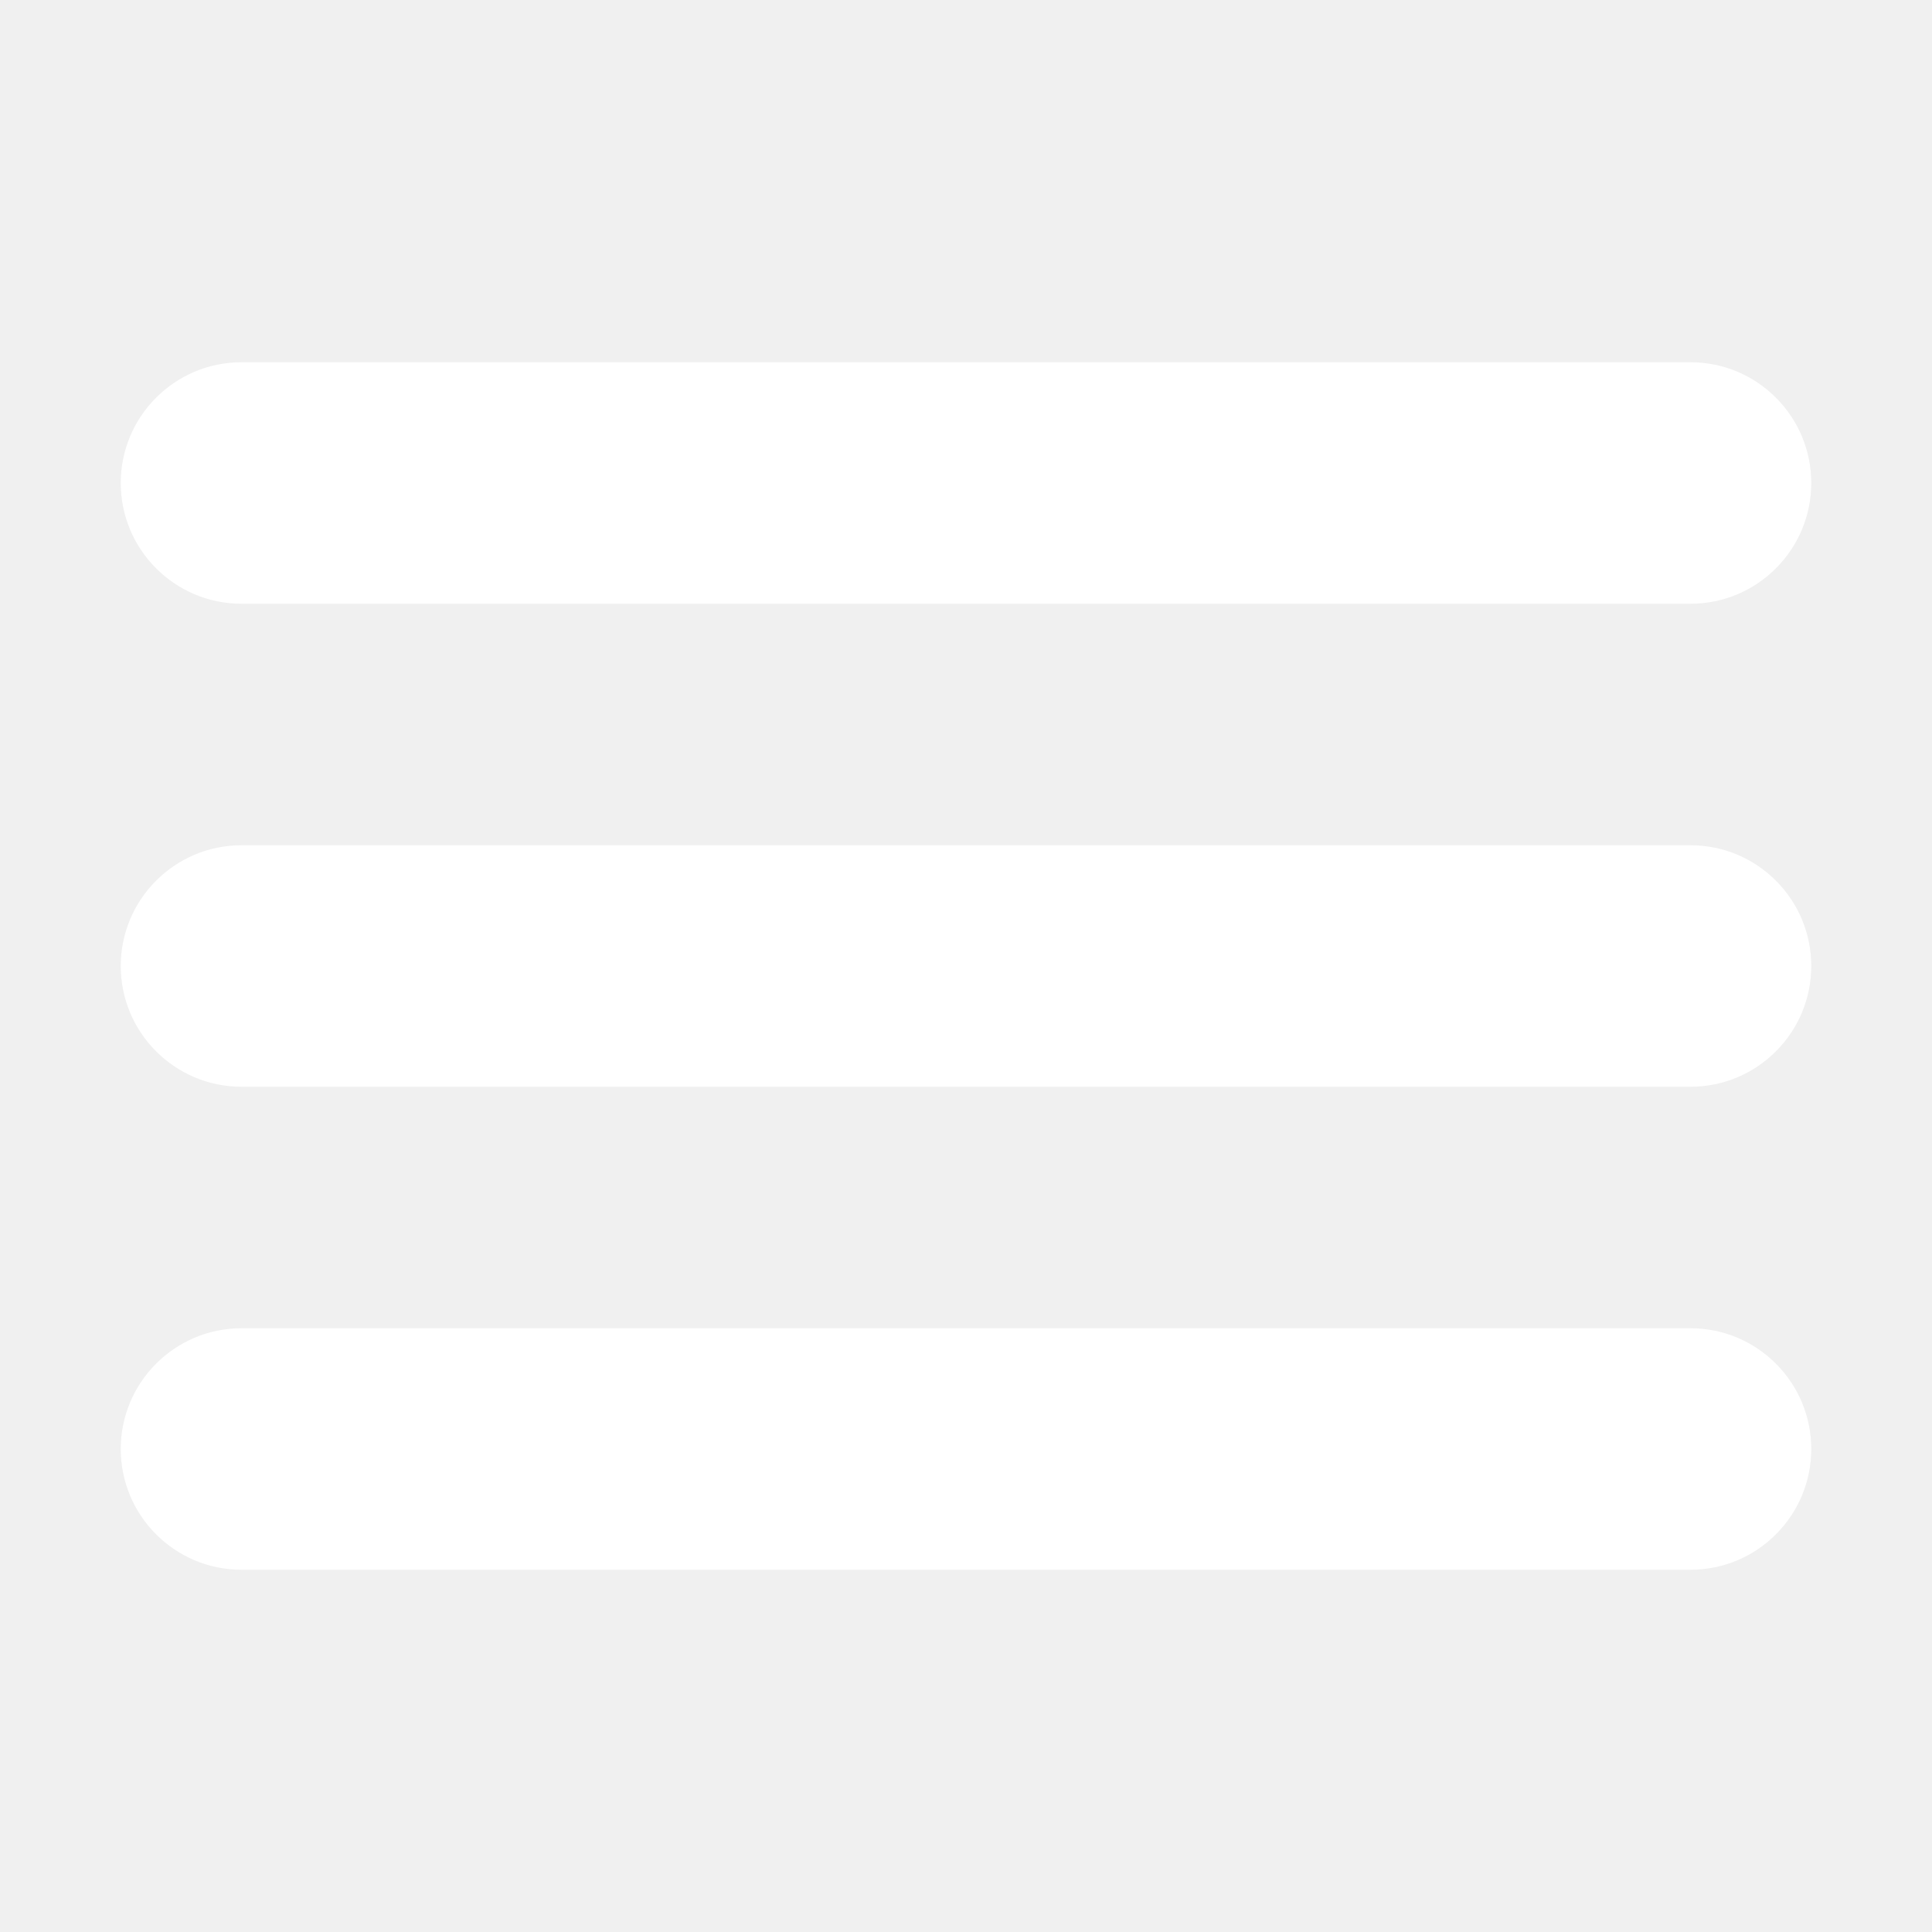
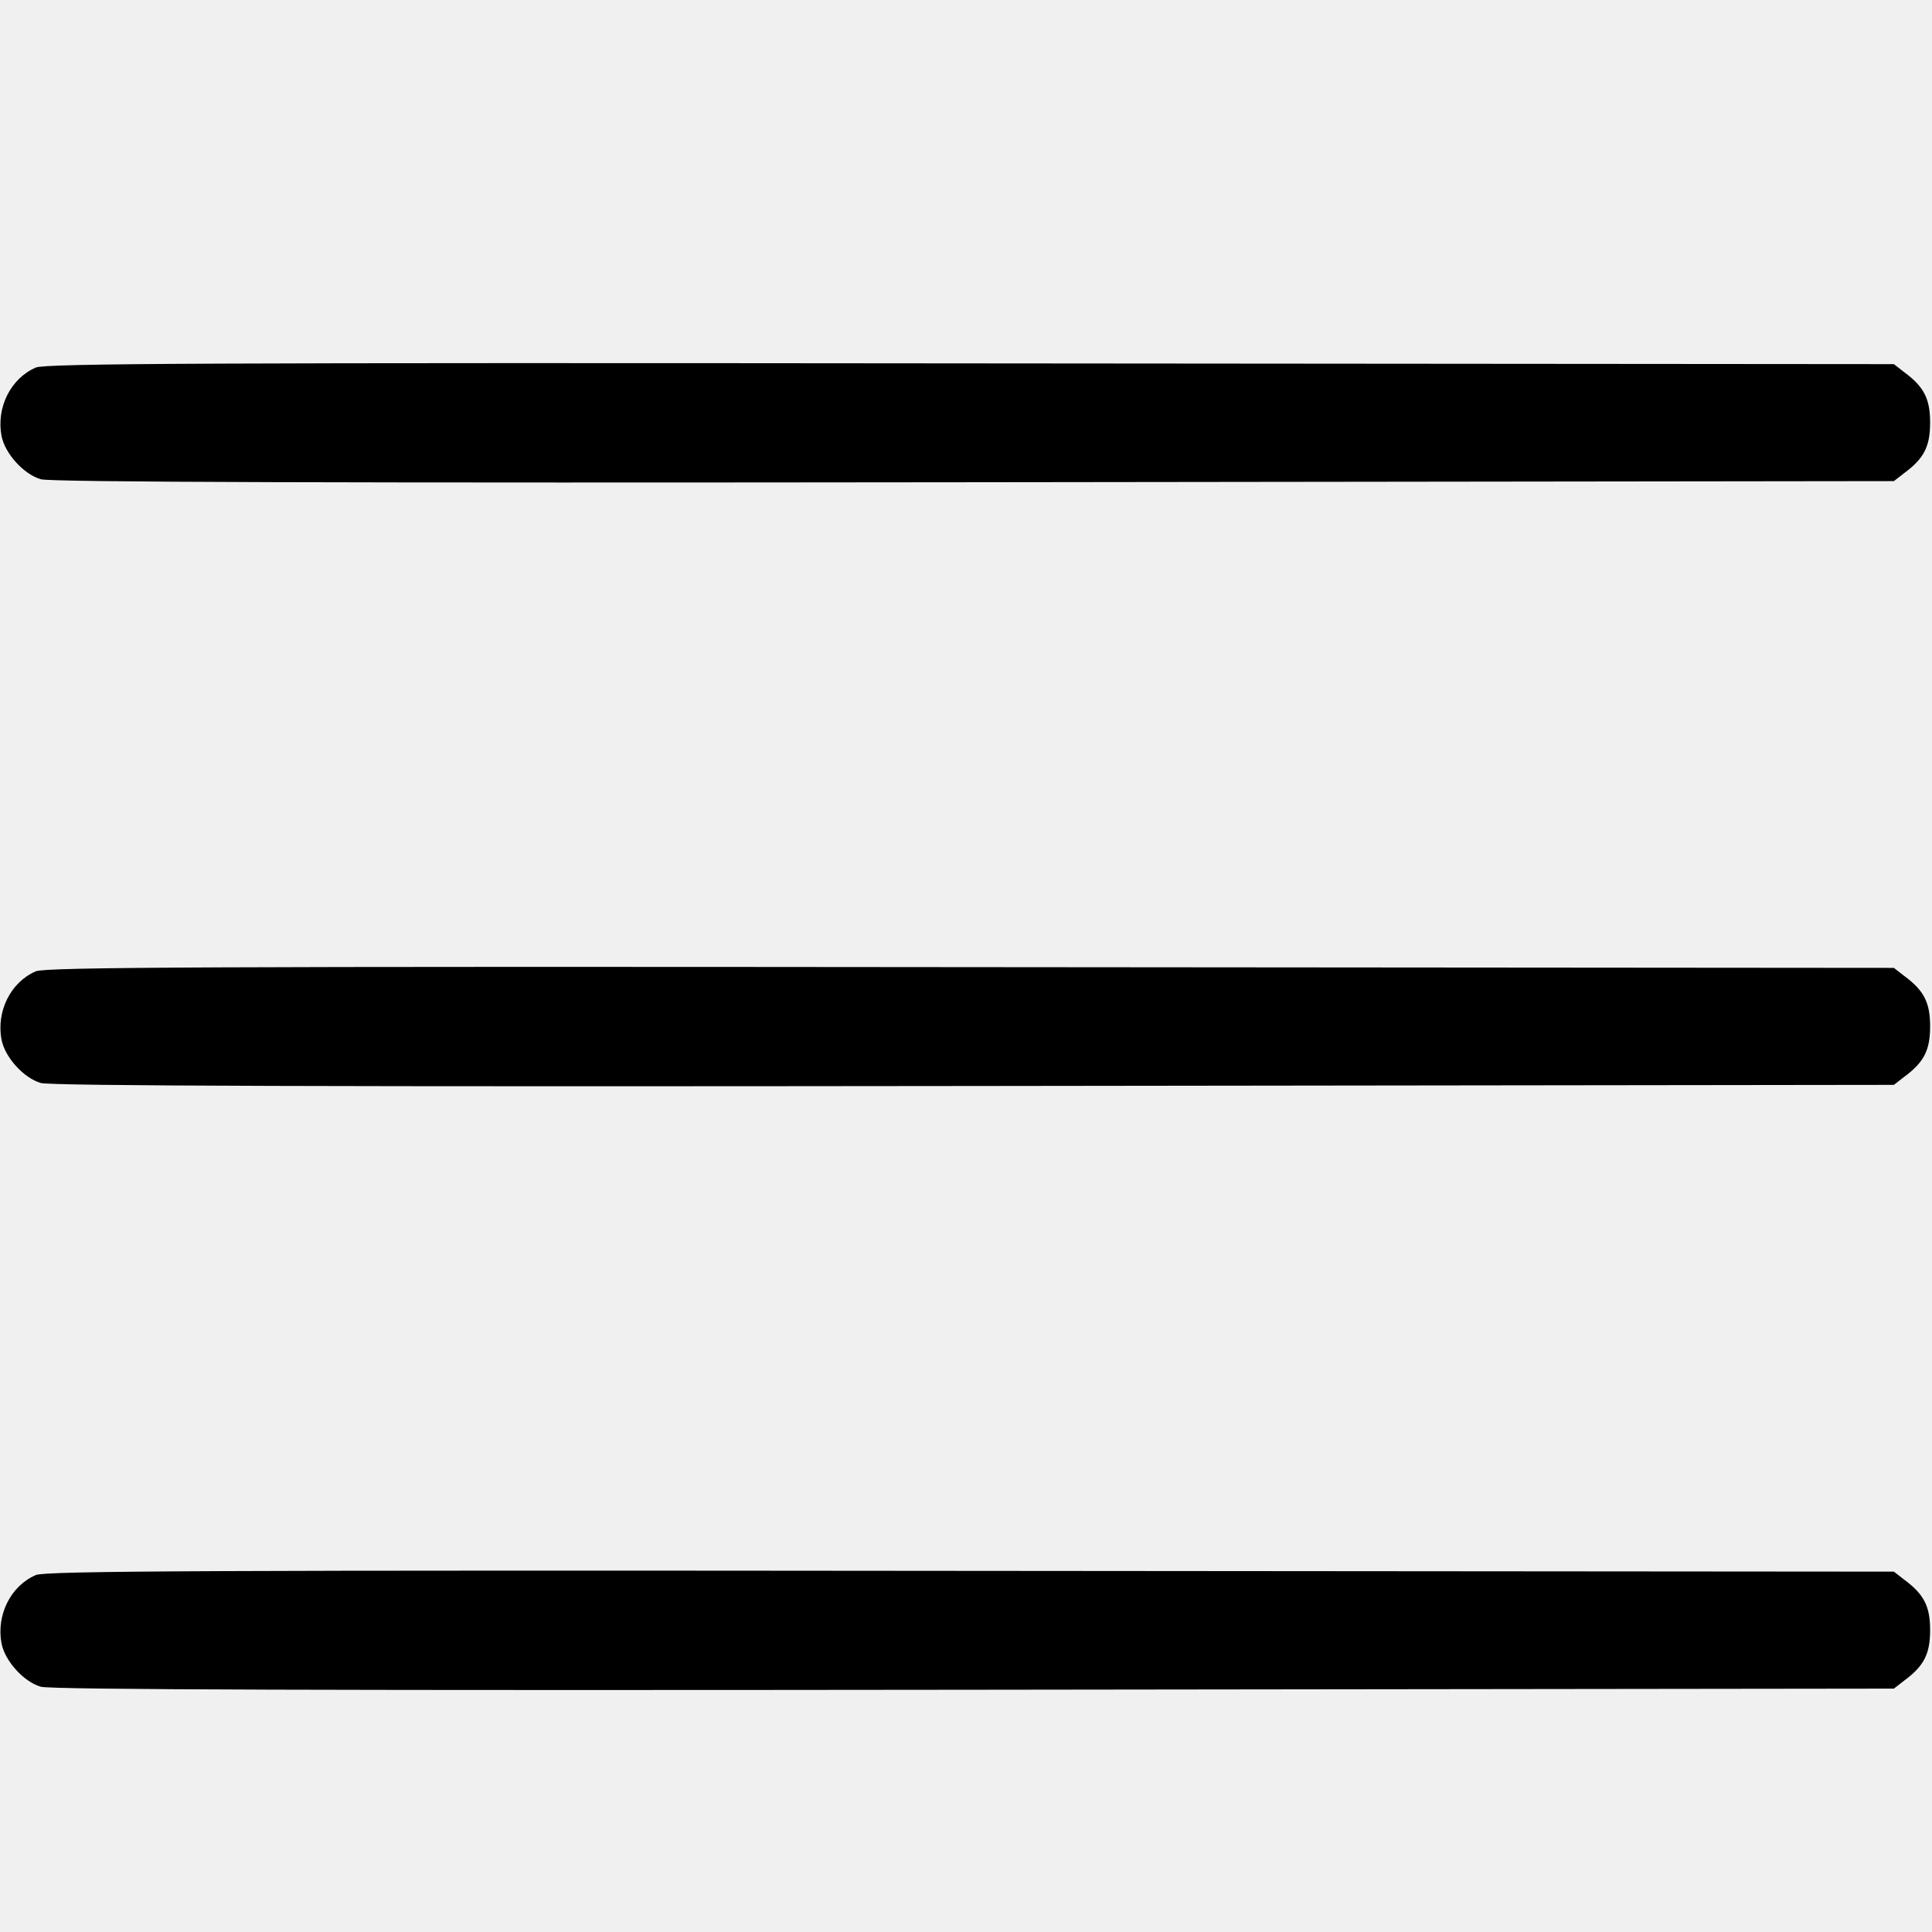
- <svg xmlns="http://www.w3.org/2000/svg" style="color: white" height="32px" id="Layer_1" version="1.1" viewBox="0 0 32 32" width="32px" xml:space="preserve">
-   <path d="M4,10h24c1.104,0,2-0.896,2-2s-0.896-2-2-2H4C2.896,6,2,6.896,2,8S2.896,10,4,10z M28,14H4c-1.104,0-2,0.896-2,2 s0.896,2,2,2h24c1.104,0,2-0.896,2-2S29.104,14,28,14z M28,22H4c-1.104,0-2,0.896-2,2s0.896,2,2,2h24c1.104,0,2-0.896,2-2 S29.104,22,28,22z" fill="white" />
+ <svg xmlns="http://www.w3.org/2000/svg" version="1.0" width="512pt" height="512pt" viewBox="0 0 512 512" preserveAspectRatio="xMidYMid meet">
+   <g transform="translate(0,512) scale(0.1,-0.1)" fill="#000000" stroke="none">
+     <path d="M95 4146 c-67 -29 -105 -106 -91 -181 9 -47 59 -102 104 -115 26 -8 785 -10 2474 -8 l2437 3 27 21 c53 39 69 71 69 134 0 63 -16 95 -69 134 l-27 21 -2447 2 c-2019 2 -2452 0 -2477 -11z" />
+     <path d="M95 2546 c-67 -29 -105 -106 -91 -181 9 -47 59 -102 104 -115 26 -8 785 -10 2474 -8 l2437 3 27 21 c53 39 69 71 69 134 0 63 -16 95 -69 134 l-27 21 -2447 2 c-2019 2 -2452 0 -2477 -11z" />
+     <path d="M95 946 c-67 -29 -105 -106 -91 -181 9 -47 59 -102 104 -115 26 -8 785 -10 2474 -8 l2437 3 27 21 c53 39 69 71 69 134 0 63 -16 95 -69 134 l-27 21 -2447 2 c-2019 2 -2452 0 -2477 -11z" />
+   </g>
</svg>
